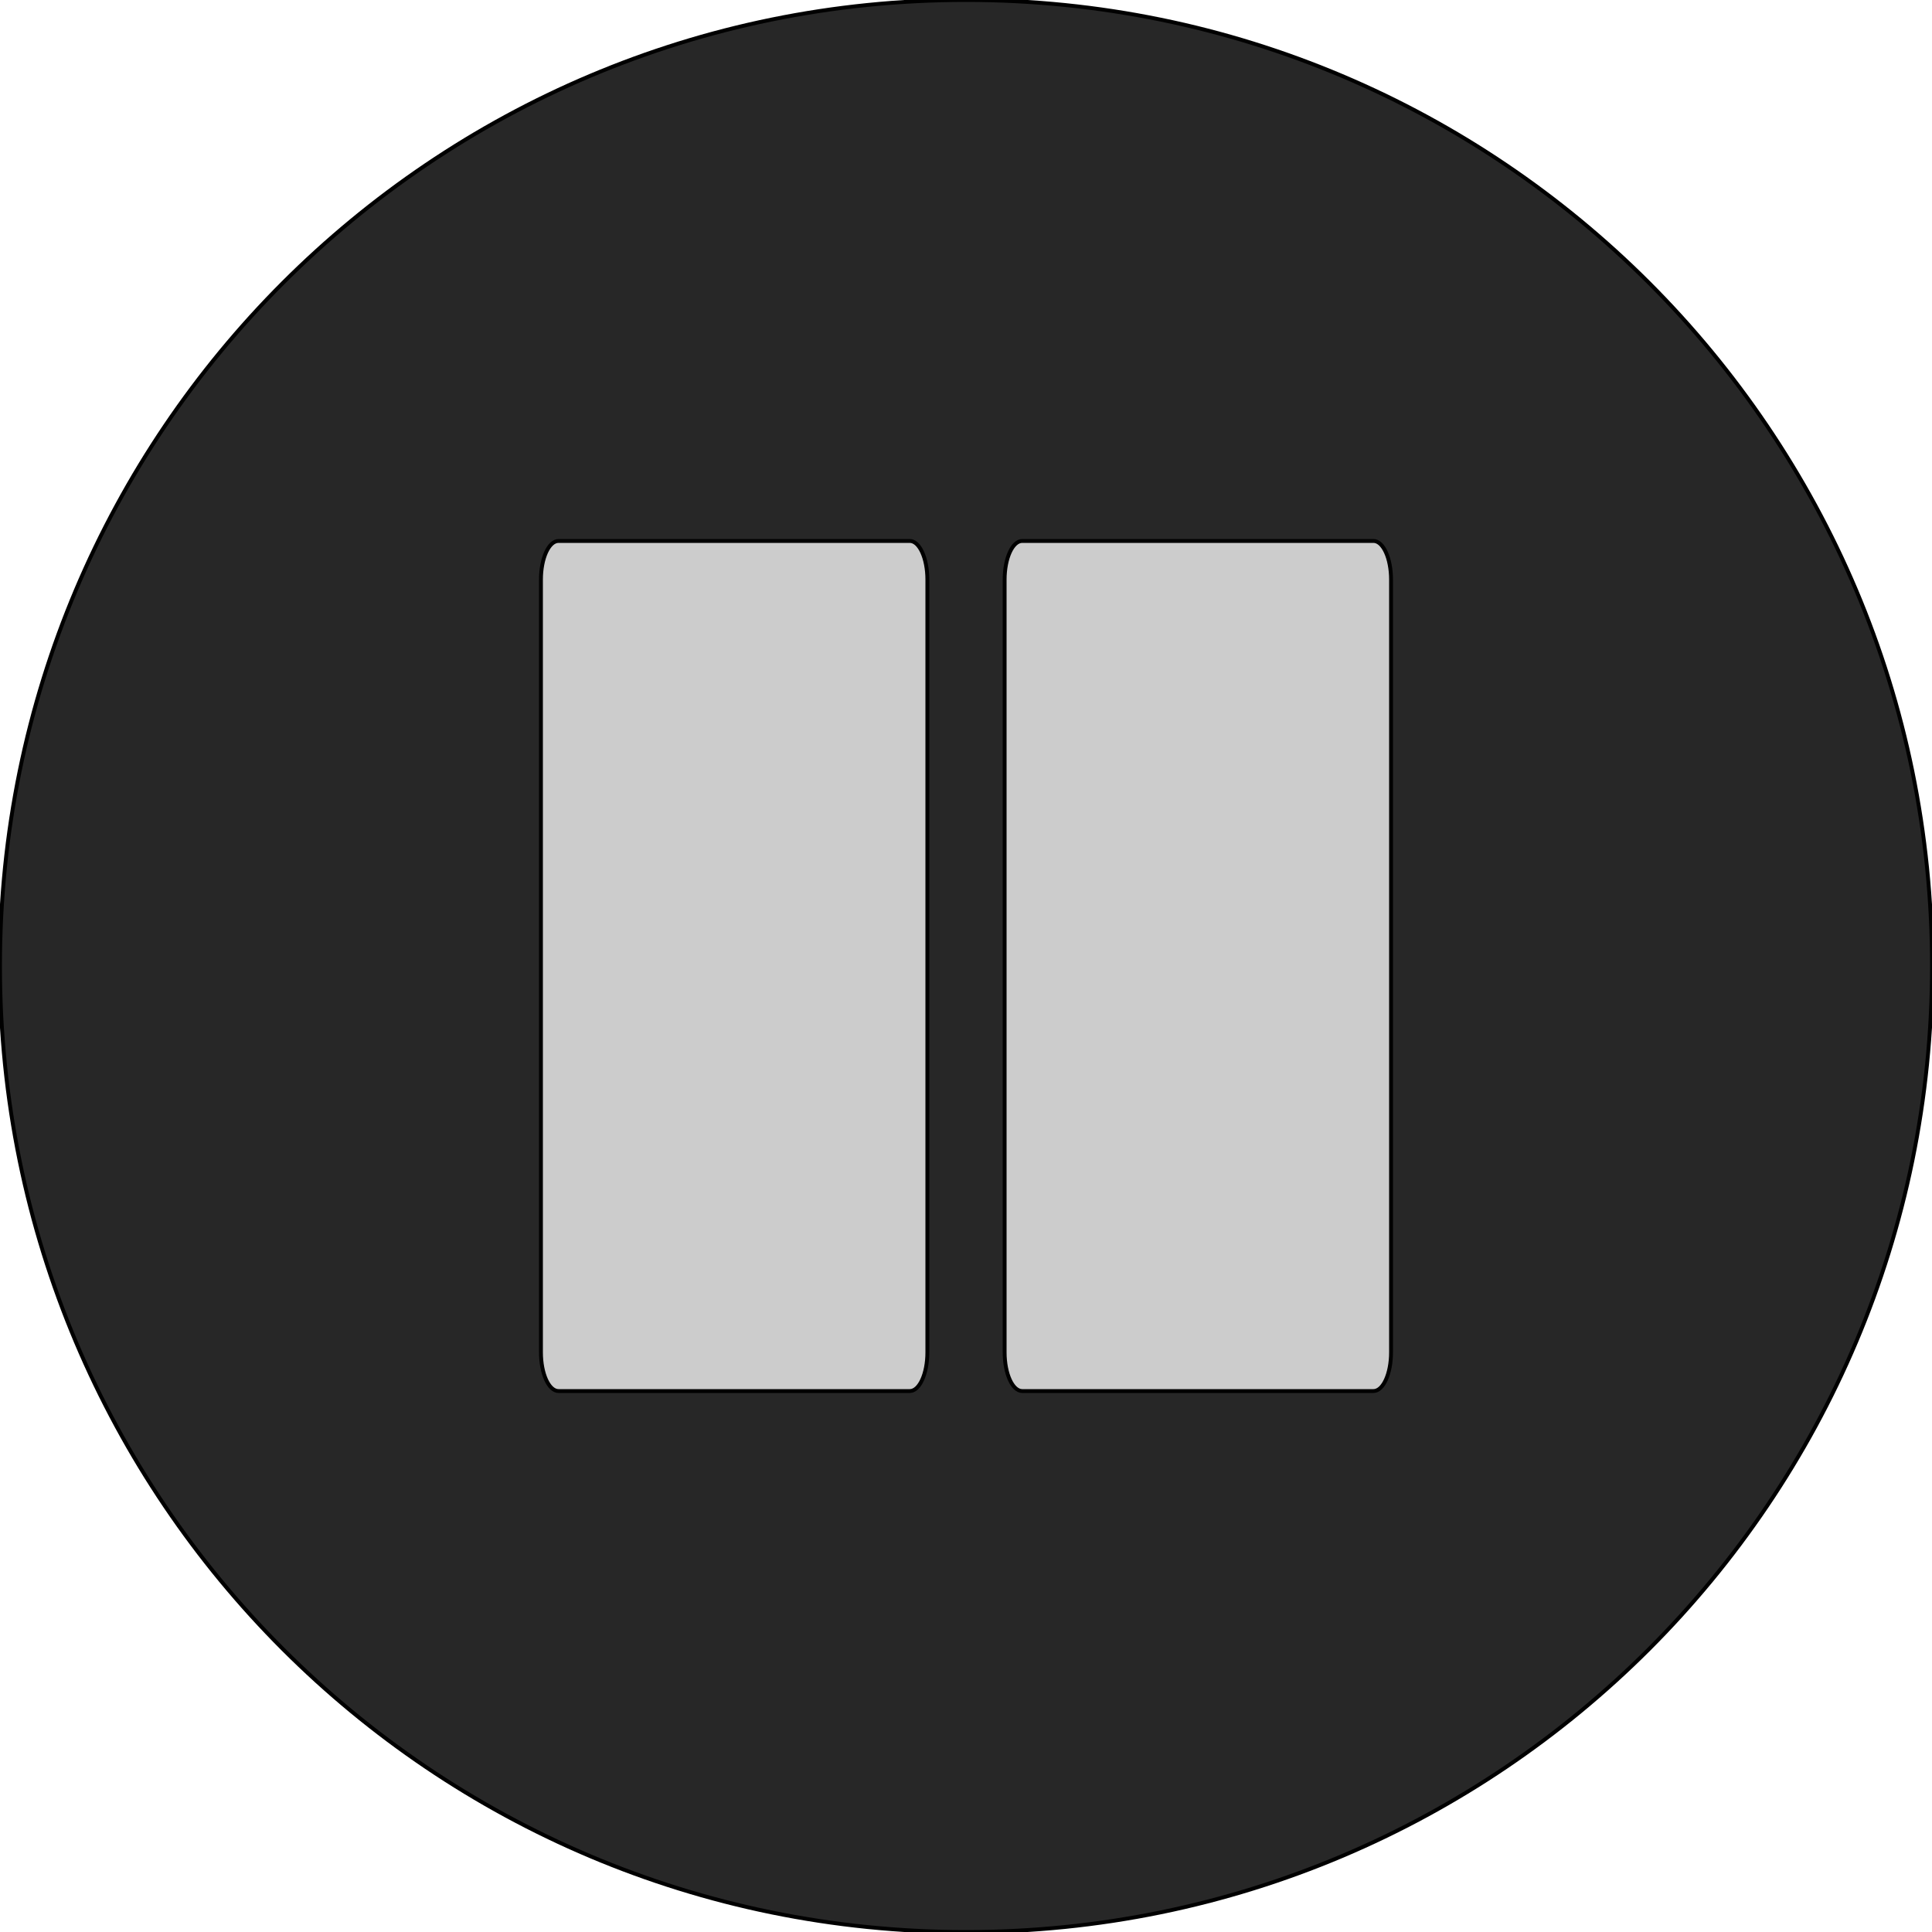
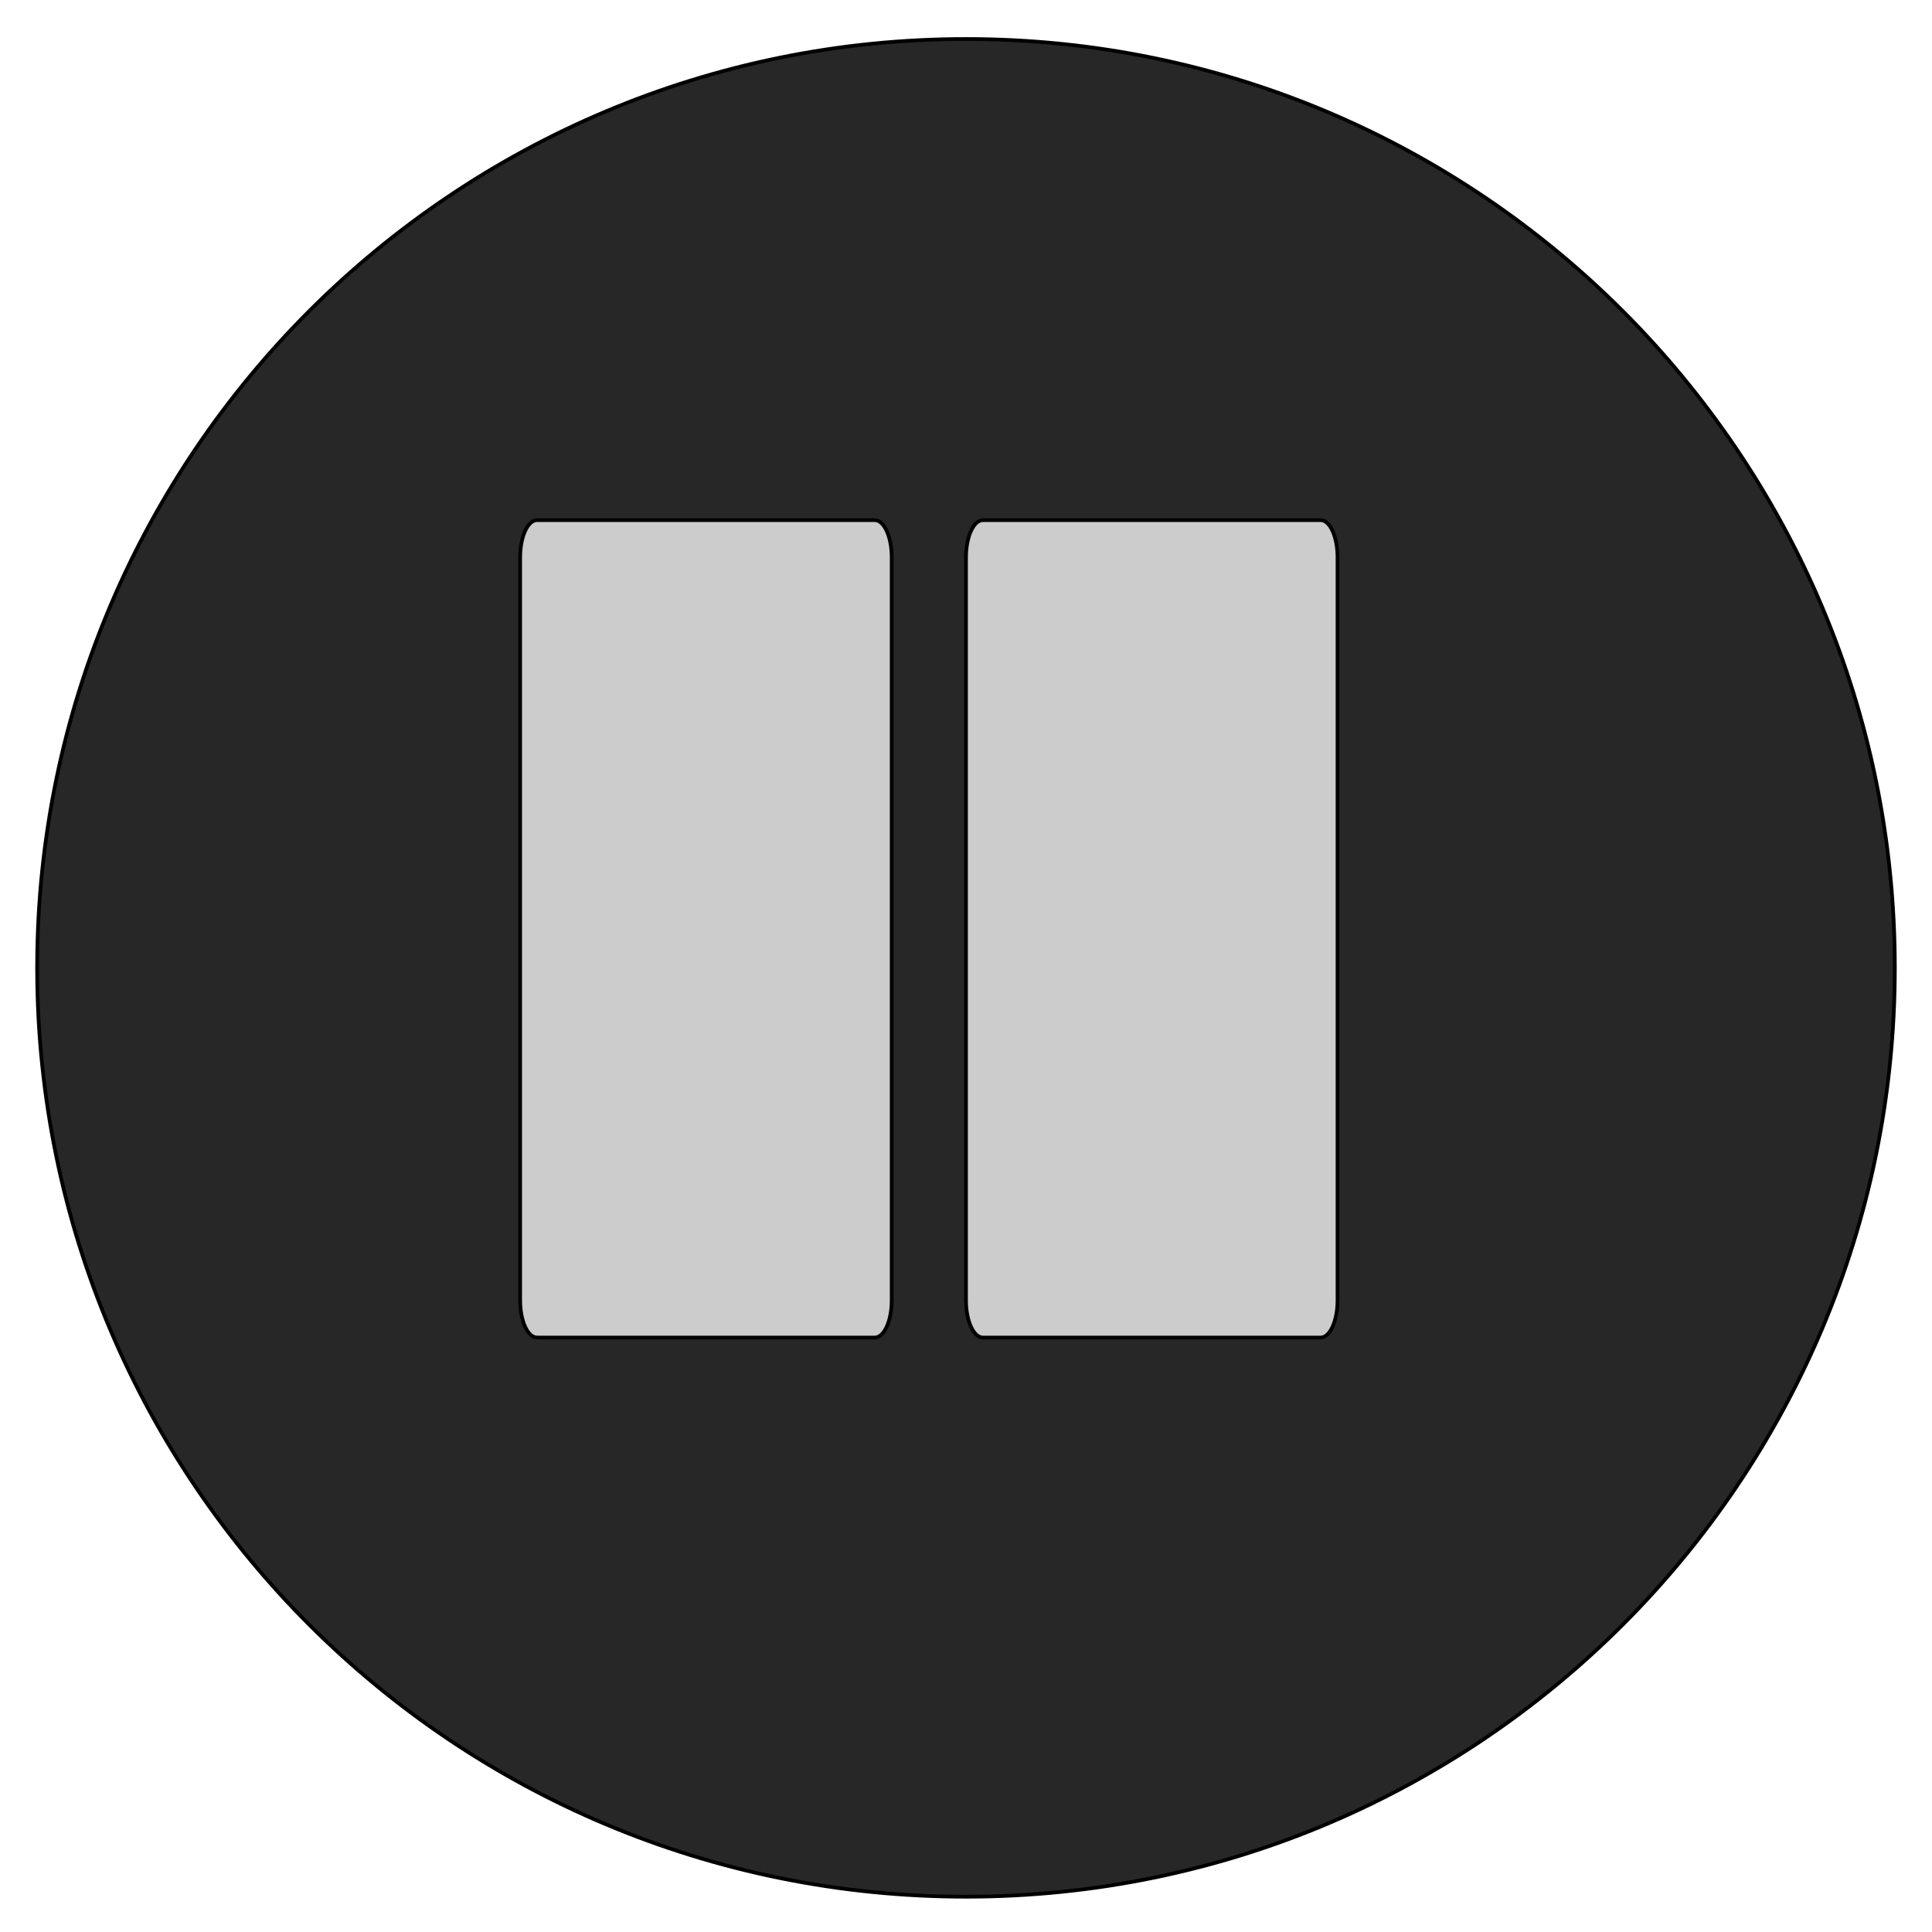
- <svg xmlns="http://www.w3.org/2000/svg" viewBox="0 0 500 500">
-   <defs />
-   <path d="M 500 250 A 250 250 0 0 1 250 500 A 250 250 0 0 1 0 250 A 250 250 0 0 1 250 0 A 250 250 0 0 1 500 250 Z" style="stroke: rgb(0, 0, 0); fill: rgb(39, 39, 39);" />
-   <path d="M 144.545 140 L 235.455 140 C 237.965 140 240 144.477 240 150 L 240 350 C 240 355.523 237.965 360 235.455 360 L 144.545 360 C 142.035 360 140 355.523 140 350 L 140 150 C 140 144.477 142.035 140 144.545 140 Z" style="stroke: rgb(0, 0, 0); fill: rgb(204, 204, 204);" />
-   <path d="M 264.545 140 L 355.455 140 C 357.965 140 360 144.477 360 150 L 360 350 C 360 355.523 357.965 360 355.455 360 L 264.545 360 C 262.035 360 260 355.523 260 350 L 260 150 C 260 144.477 262.035 140 264.545 140 Z" style="stroke: rgb(0, 0, 0); fill: rgb(204, 204, 204);" />
+ <svg xmlns="http://www.w3.org/2000/svg" viewBox="0 0 520 520">
+   <path id="black-circle" d="M 10 260 a 250 250 0 1 1 0 1z" style="stroke: rgb(0, 0, 0); fill: rgb(39, 39, 39);" />
+   <path id="progress-circle" d="M 510 260 A 250 250 0 1 1 510 260" transform="rotate(-90, 260, 260)" style="stroke: rgb(209, 209, 209);" fill="none" stroke-width="10" stroke-linecap="round" />
+   <path id="square-left" d="M 154.545 140 L 235.455 140 C 237.965 140 240 144.477 240 150 L 240 350 C 240 355.523 237.965 360 235.455 360 L 144.545 360 C 142.035 360 140 355.523 140 350 L 140 150 C 140 144.477 142.035 140 144.545 140 Z" style="stroke: rgb(0, 0, 0); fill: rgb(204, 204, 204);" />
+   <path id="square-right" d="M 274.545 140 L 355.455 140 C 357.965 140 360 144.477 360 150 L 360 350 C 360 355.523 357.965 360 355.455 360 L 264.545 360 C 262.035 360 260 355.523 260 350 L 260 150 C 260 144.477 262.035 140 264.545 140 Z" style="stroke: rgb(0, 0, 0); fill: rgb(204, 204, 204);" />
</svg>
